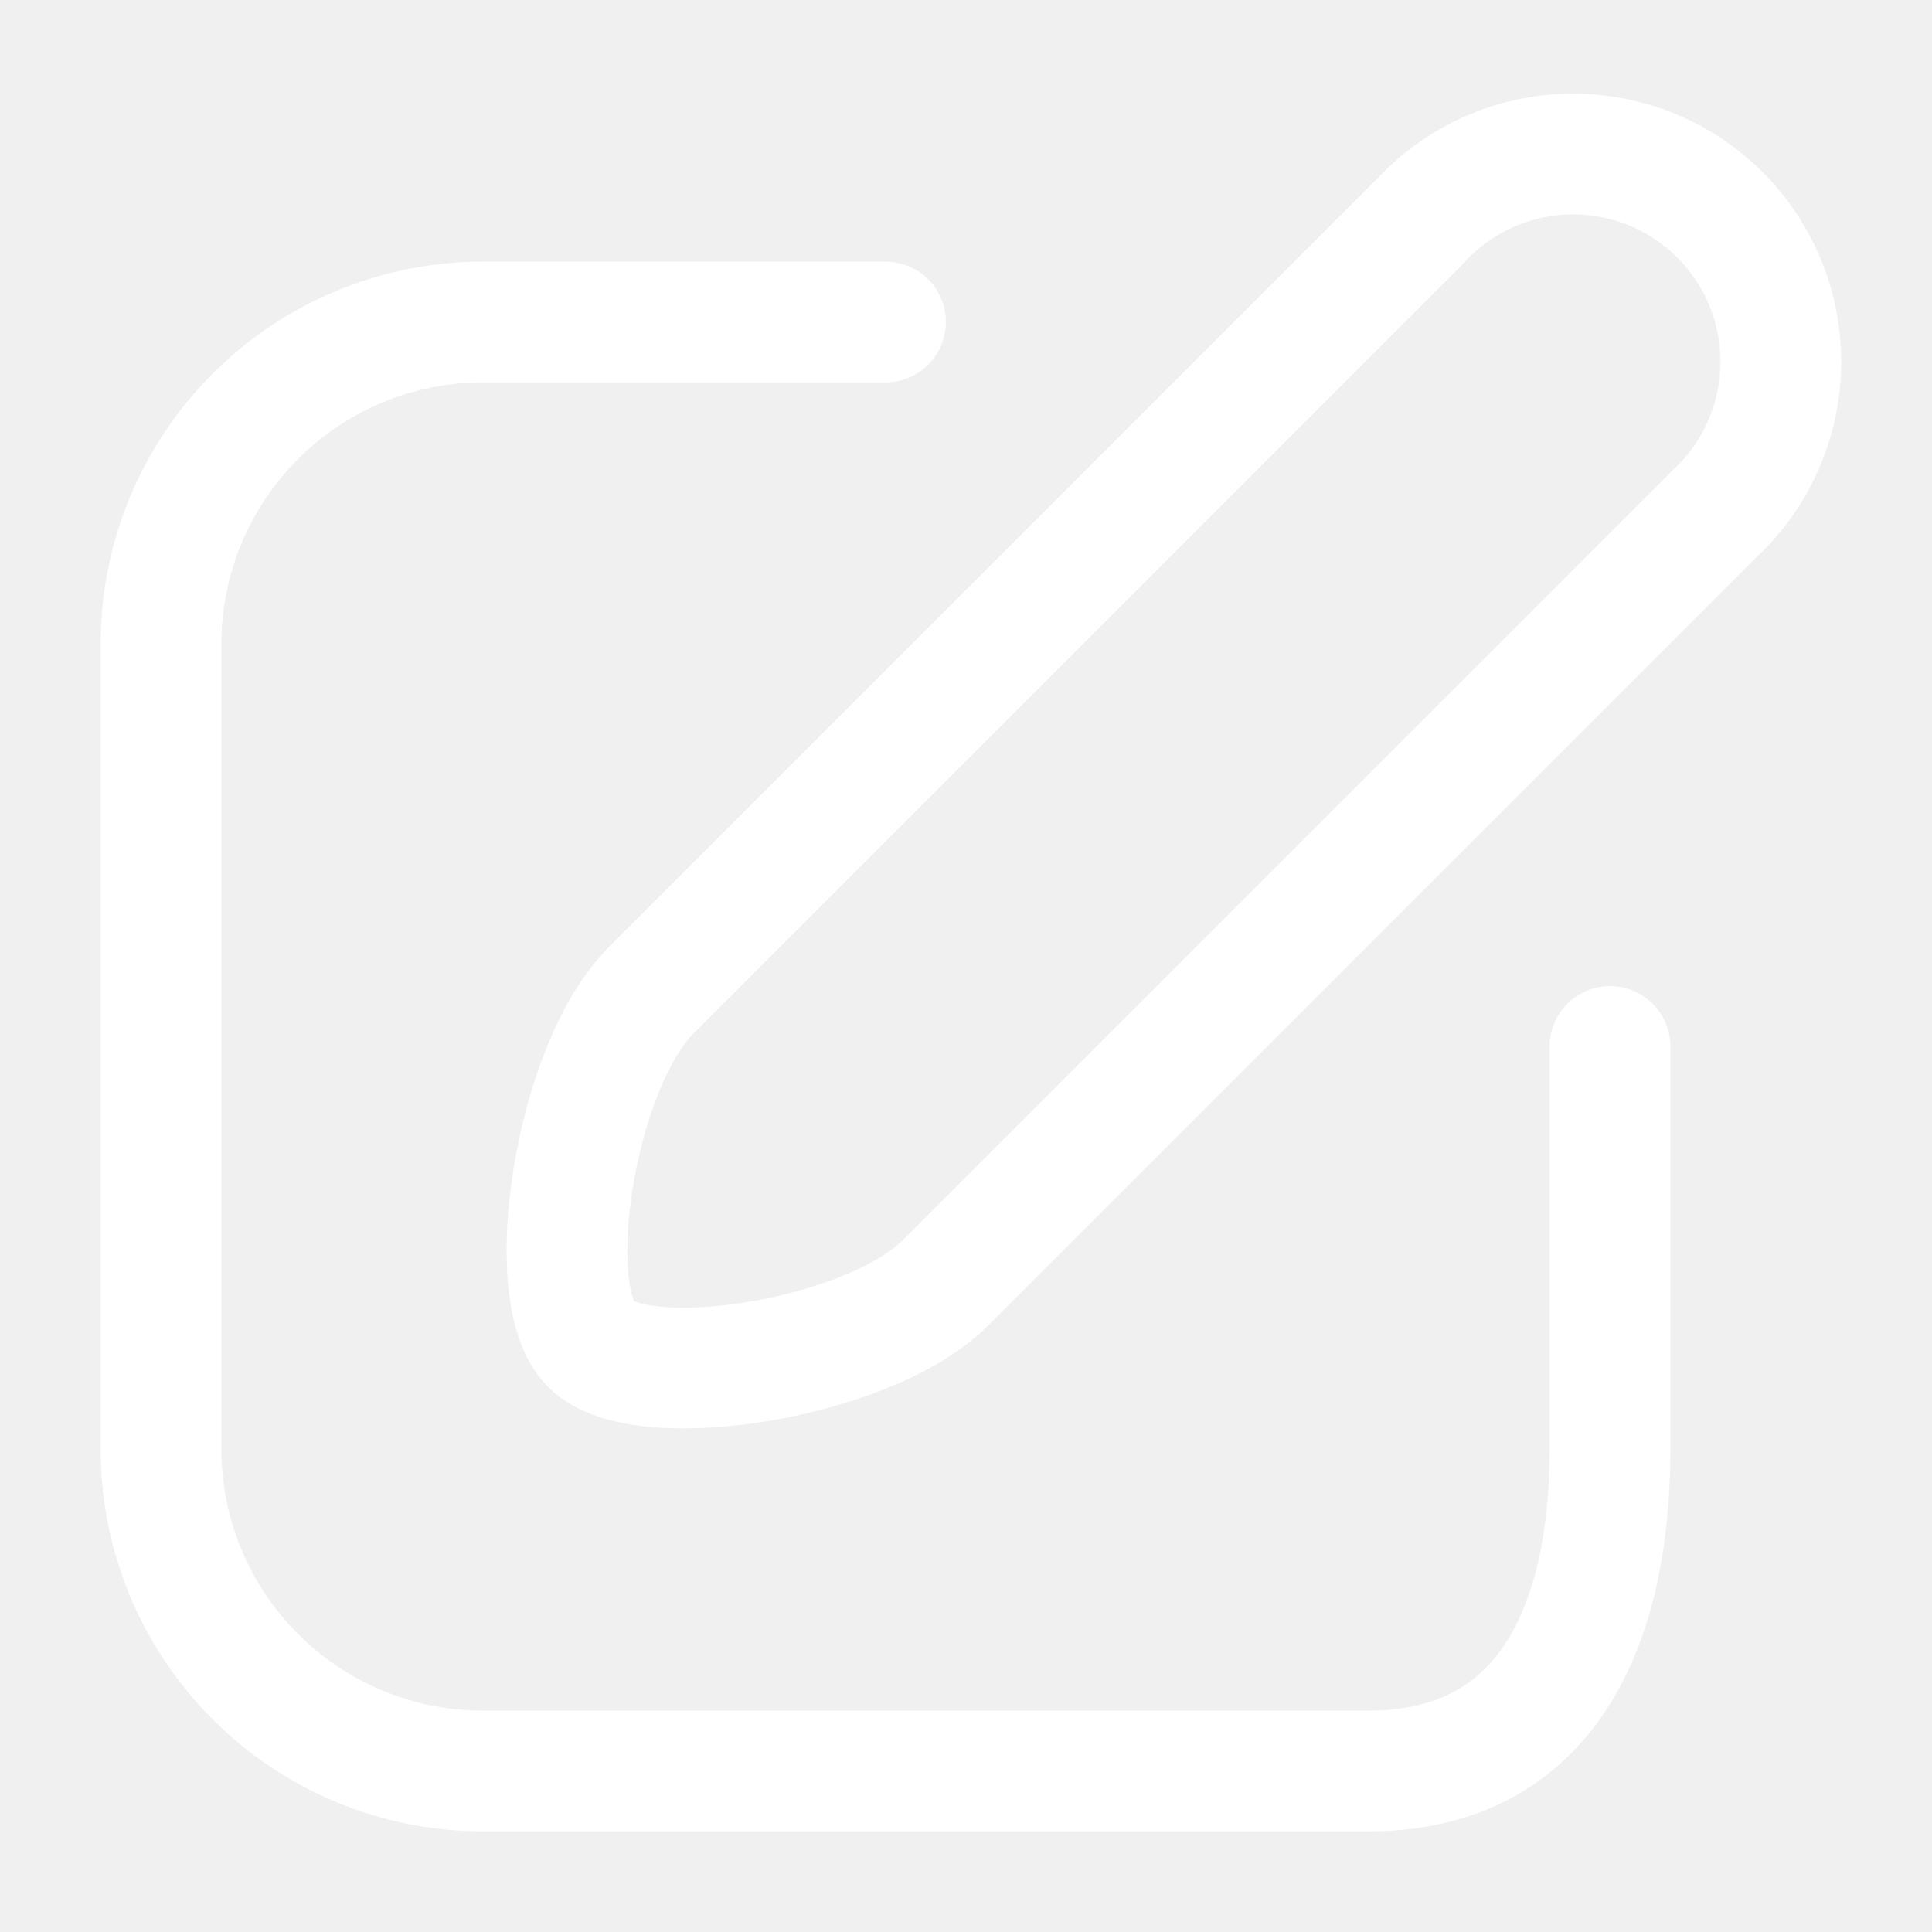
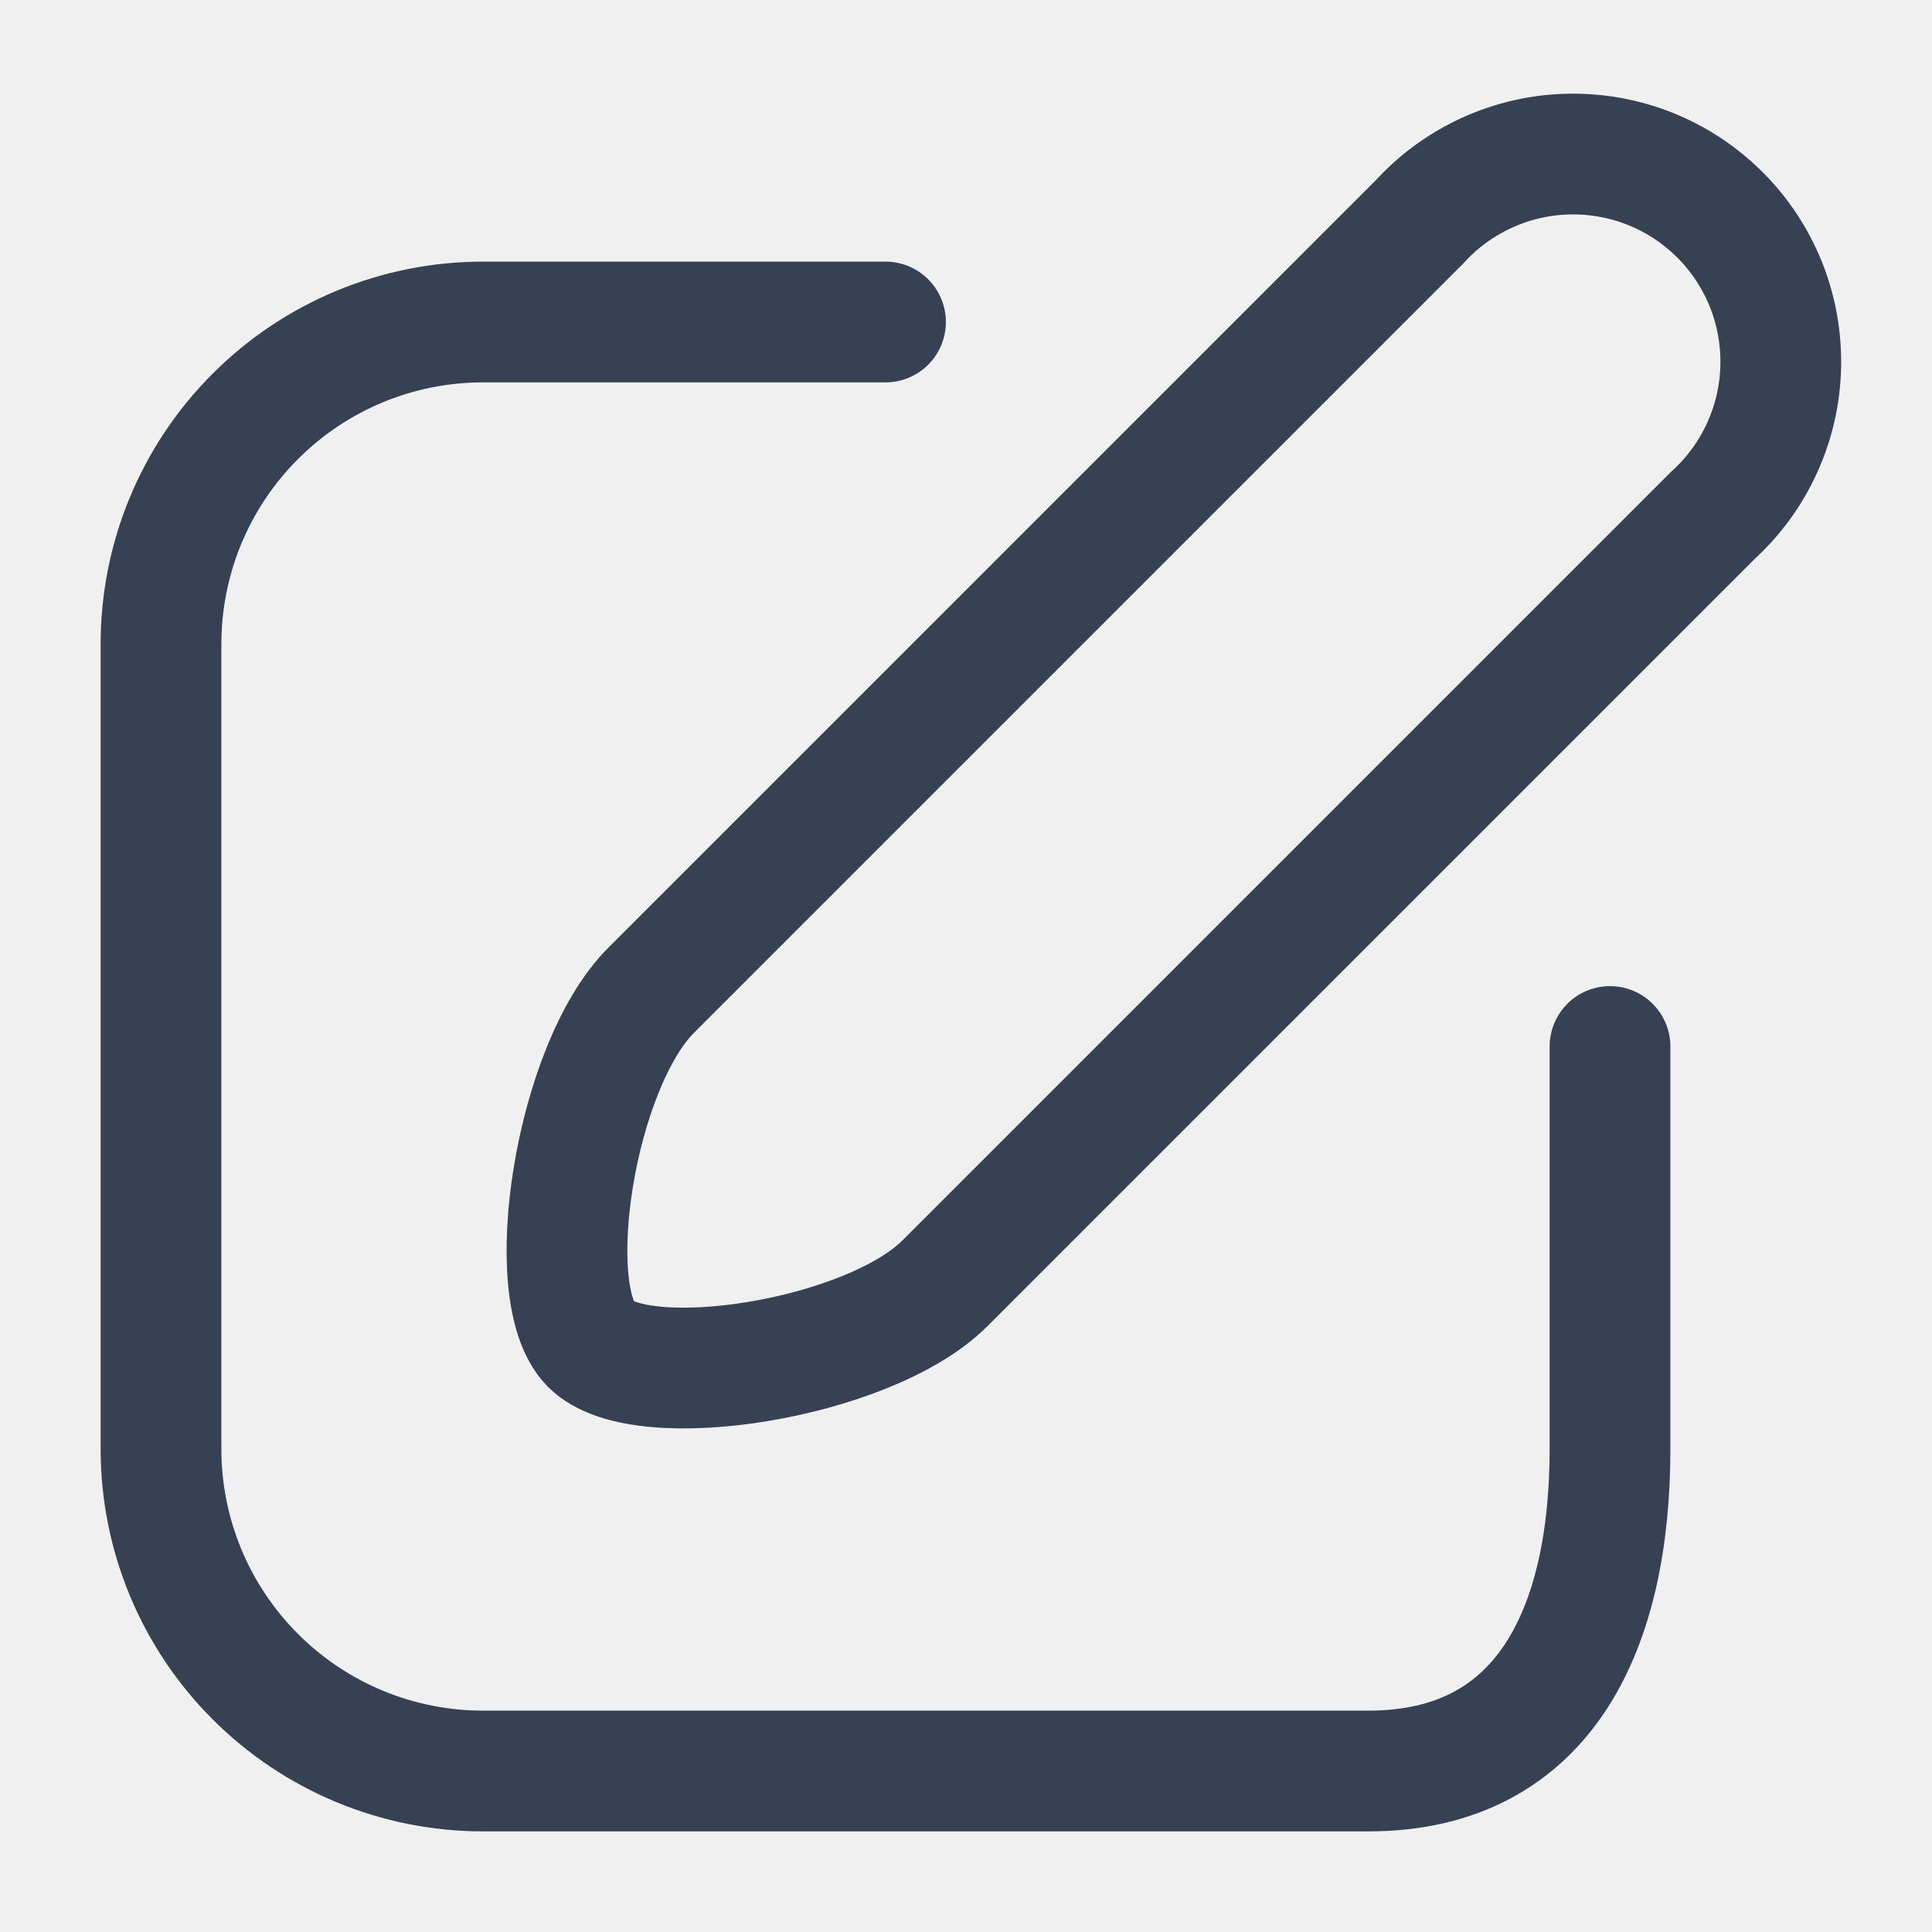
<svg xmlns="http://www.w3.org/2000/svg" width="800px" height="800px" viewBox="0 0 24 24" fill="none" stroke="#ffffff">
  <g id="SVGRepo_bgCarrier" stroke-width="0" />
  <g id="SVGRepo_tracerCarrier" stroke-linecap="round" stroke-linejoin="round" />
  <g id="SVGRepo_iconCarrier">
-     <path d="M21.28 6.4L11.74 15.94C10.79 16.89 7.97 17.33 7.34 16.7C6.71 16.07 7.14 13.25 8.09 12.3L17.64 2.75C17.875 2.493 18.16 2.287 18.478 2.143C18.796 1.999 19.139 1.921 19.488 1.914C19.836 1.907 20.182 1.97 20.506 2.1C20.829 2.23 21.122 2.425 21.369 2.672C21.615 2.918 21.808 3.212 21.938 3.536C22.067 3.86 22.129 4.206 22.121 4.555C22.113 4.903 22.034 5.246 21.889 5.564C21.745 5.881 21.538 6.165 21.28 6.4V6.4Z" stroke="#ffffff" stroke-width="1.5" stroke-linecap="round" stroke-linejoin="round" />
-     <path d="M11 4H6C4.939 4 3.922 4.421 3.172 5.172C2.421 5.922 2 6.939 2 8V18C2 19.061 2.421 20.078 3.172 20.828C3.922 21.579 4.939 22 6 22H17C19.21 22 20 20.2 20 18V13" stroke="#ffffff" stroke-width="1.5" stroke-linecap="round" stroke-linejoin="round" />
+     <path d="M21.28 6.4L11.74 15.94C10.79 16.89 7.97 17.33 7.34 16.7C6.71 16.07 7.14 13.25 8.09 12.3L17.64 2.75C17.875 2.493 18.16 2.287 18.478 2.143C18.796 1.999 19.139 1.921 19.488 1.914C19.836 1.907 20.182 1.97 20.506 2.1C20.829 2.23 21.122 2.425 21.369 2.672C21.615 2.918 21.808 3.212 21.938 3.536C22.067 3.86 22.129 4.206 22.121 4.555C22.113 4.903 22.034 5.246 21.889 5.564C21.745 5.881 21.538 6.165 21.28 6.4V6.4Z" stroke="#364154" stroke-width="1.5" stroke-linecap="round" stroke-linejoin="round" />
+     <path d="M11 4H6C4.939 4 3.922 4.421 3.172 5.172C2.421 5.922 2 6.939 2 8V18C2 19.061 2.421 20.078 3.172 20.828C3.922 21.579 4.939 22 6 22H17C19.21 22 20 20.2 20 18V13" stroke="#364154" stroke-width="1.5" stroke-linecap="round" stroke-linejoin="round" />
  </g>
</svg>
